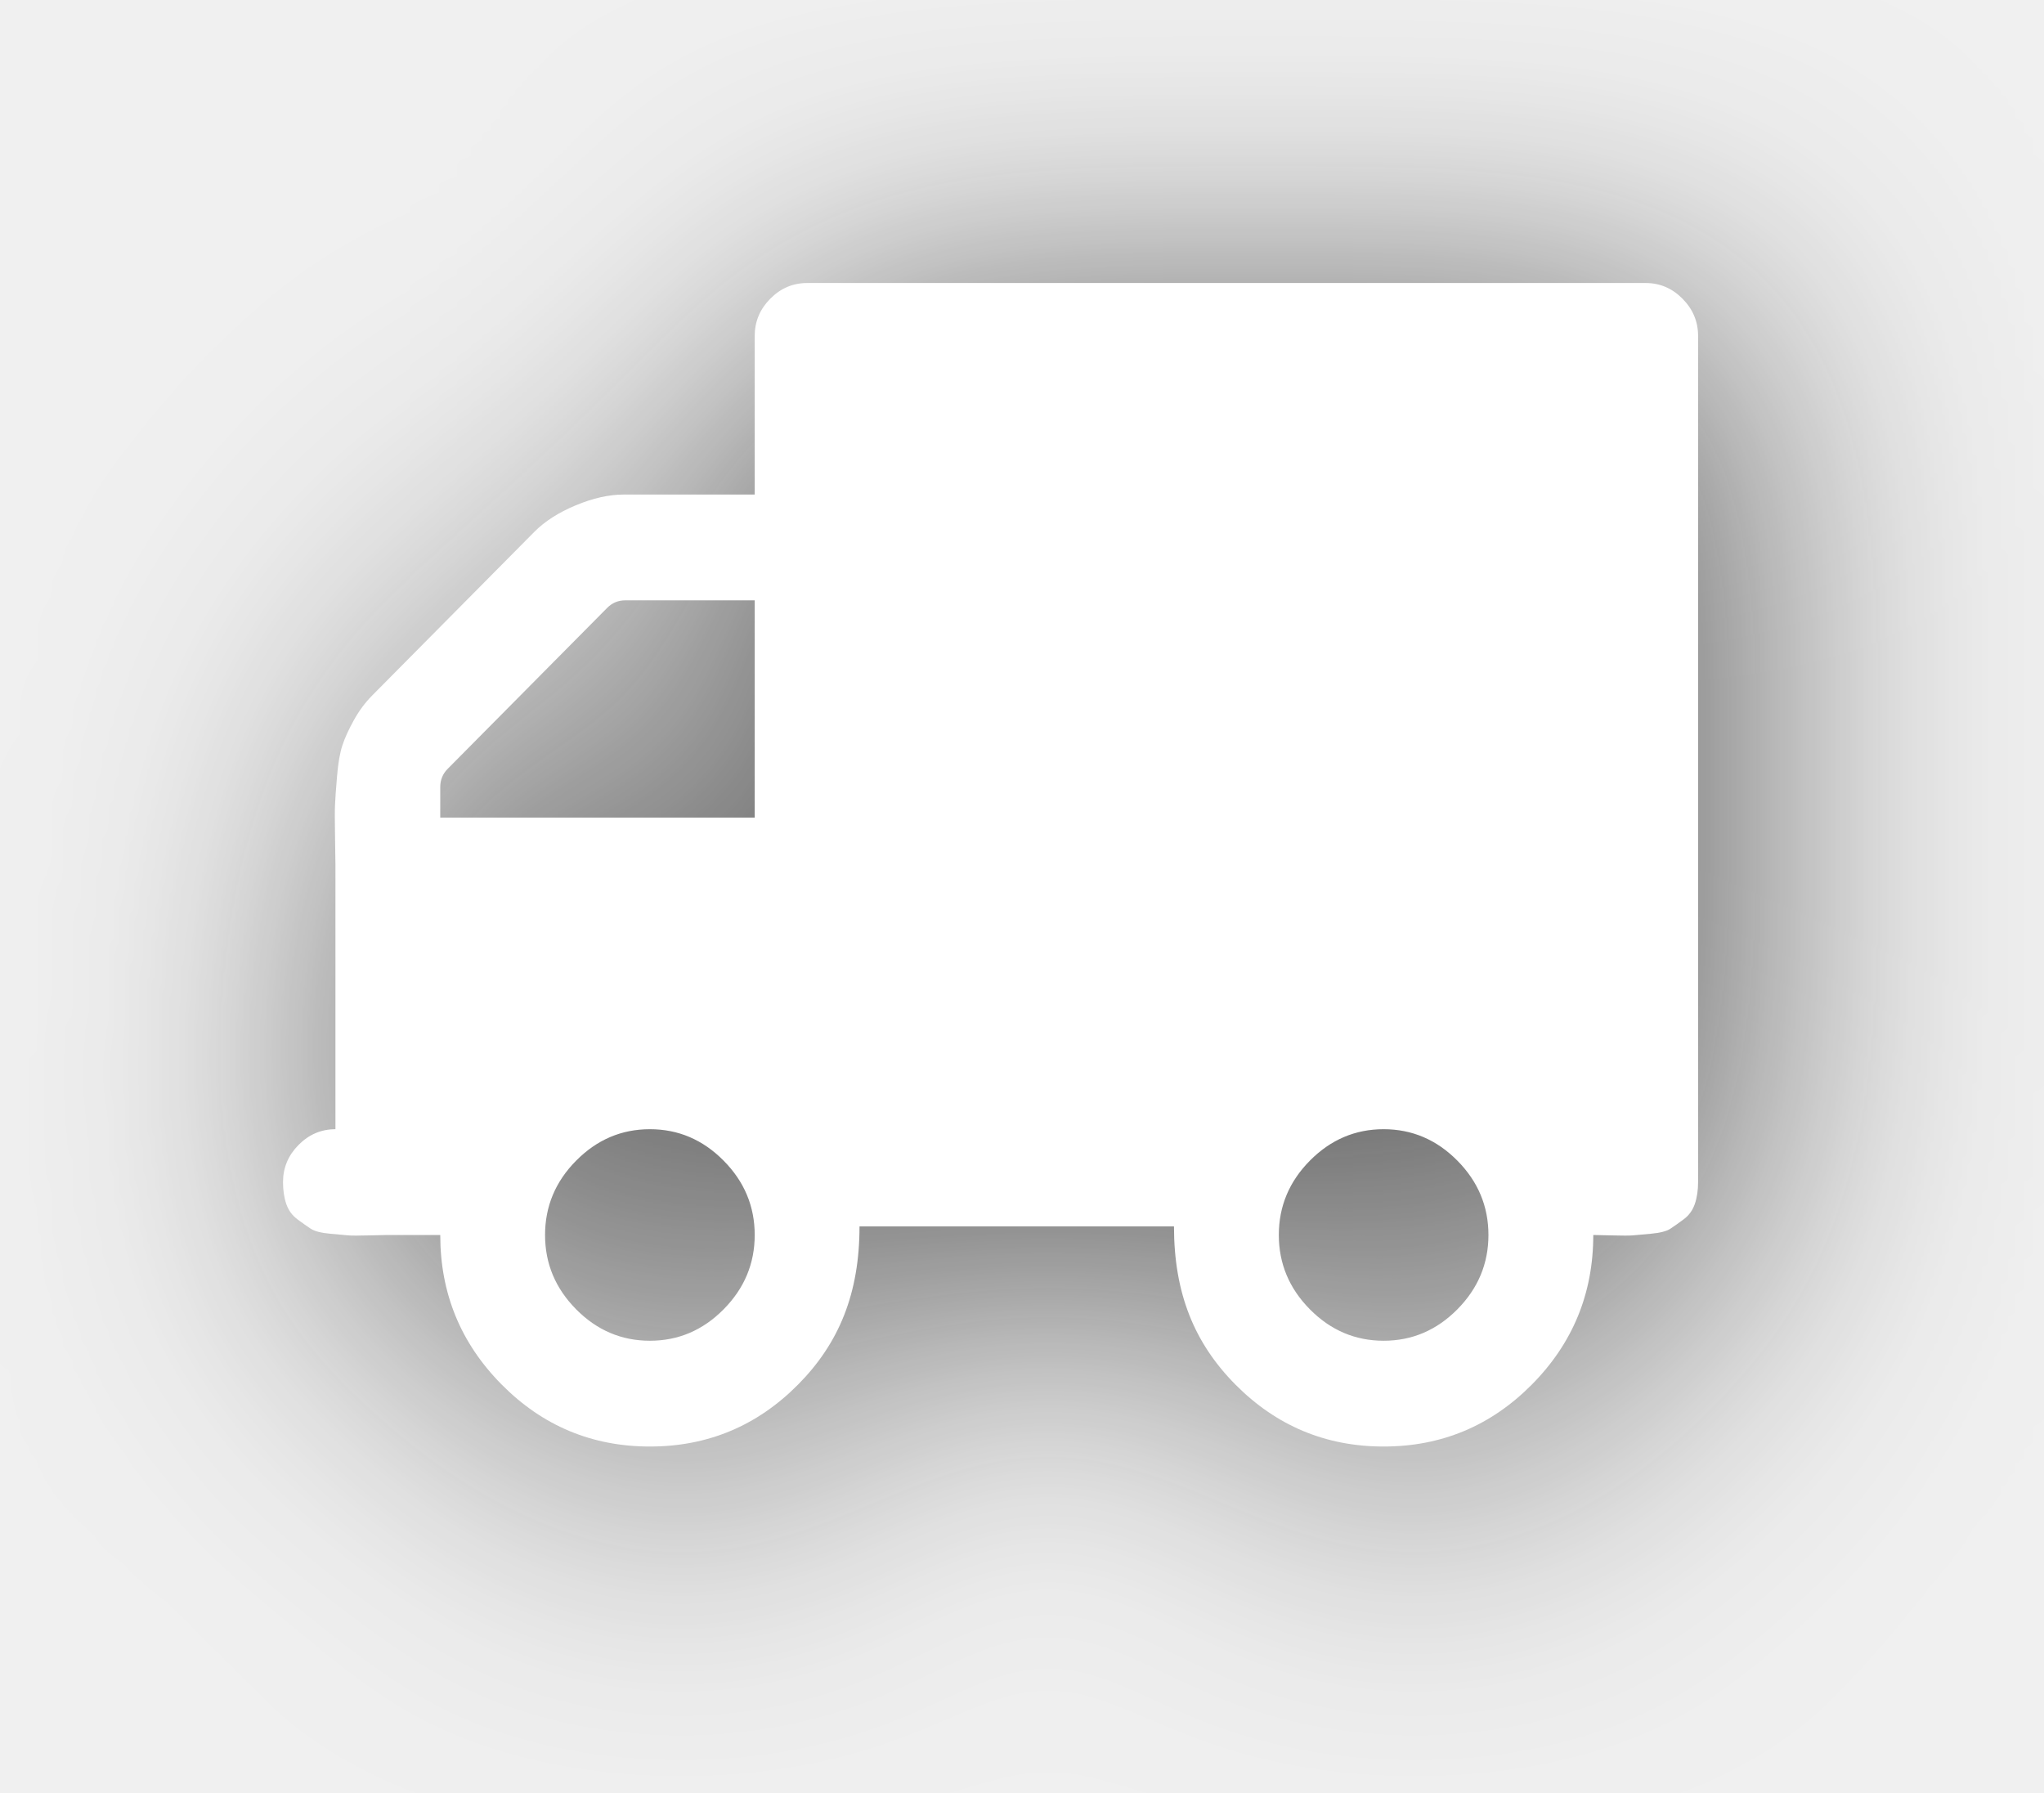
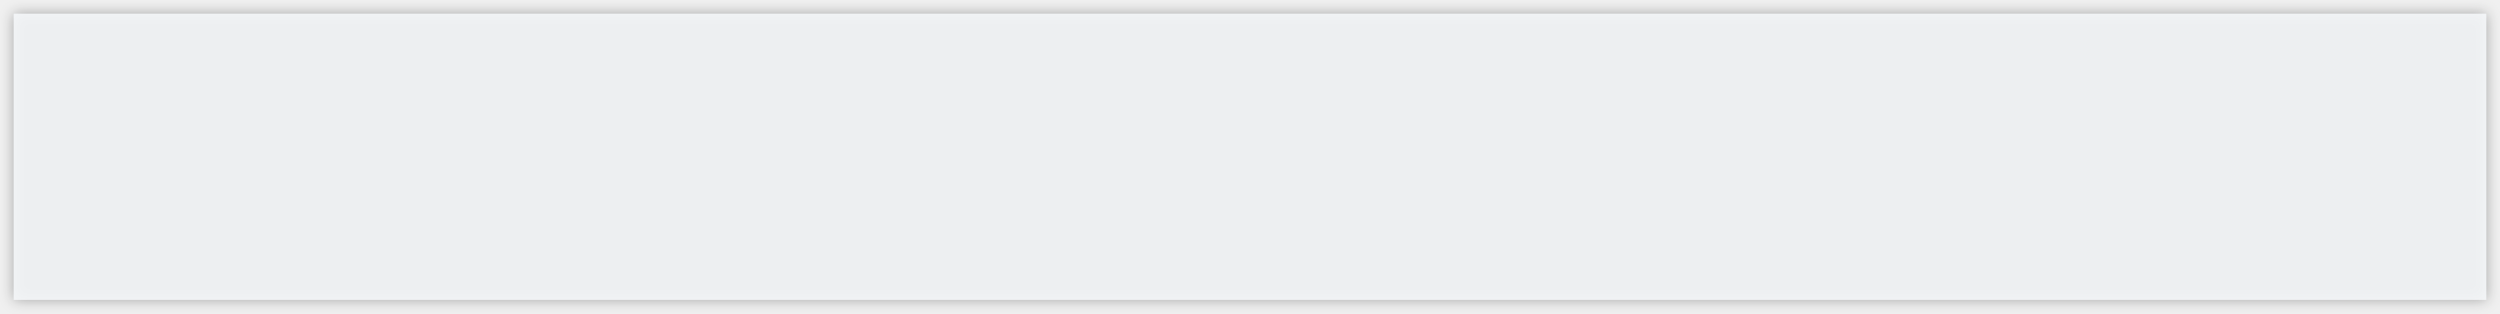
- <svg xmlns="http://www.w3.org/2000/svg" xmlns:xlink="http://www.w3.org/1999/xlink" version="1.1" width="65px" height="57px">
+ <svg xmlns="http://www.w3.org/2000/svg" xmlns:xlink="http://www.w3.org/1999/xlink" version="1.1" width="1834px" height="230px">
  <defs>
-     <filter x="12px" y="266px" width="65px" height="57px" filterUnits="userSpaceOnUse" id="filter143">
-       <feOffset dx="1" dy="1" in="SourceAlpha" result="shadowOffsetInner" />
+     <filter x="0px" y="-1px" width="1834px" height="230px" filterUnits="userSpaceOnUse" id="filter2716">
+       <feOffset dx="0" dy="0" in="SourceAlpha" result="shadowOffsetInner" />
      <feGaussianBlur stdDeviation="5" in="shadowOffsetInner" result="shadowGaussian" />
      <feComposite in2="shadowGaussian" operator="atop" in="SourceAlpha" result="shadowComposite" />
-       <feColorMatrix type="matrix" values="0 0 0 0 0.365  0 0 0 0 0.365  0 0 0 0 0.365  0 0 0 1 0  " in="shadowComposite" />
+       <feColorMatrix type="matrix" values="0 0 0 0 0  0 0 0 0 0  0 0 0 0 0  0 0 0 0.349 0  " in="shadowComposite" />
    </filter>
-     <g id="widget144">
-       <path d="M 14.01 32.638  C 14.67 31.972  15 31.184  15 30.273  C 15 29.362  14.67 28.573  14.01 27.908  C 13.351 27.242  12.569 26.909  11.667 26.909  C 10.764 26.909  9.983 27.242  9.323 27.908  C 8.663 28.573  8.333 29.362  8.333 30.273  C 8.333 31.184  8.663 31.972  9.323 32.638  C 9.983 33.304  10.764 33.636  11.667 33.636  C 12.569 33.636  13.351 33.304  14.01 32.638  Z M 5 16.03  L 5 17  L 15 17  L 15 10.091  L 10.885 10.091  C 10.66 10.091  10.469 10.17  10.312 10.327  L 5.234 15.452  C 5.078 15.609  5 15.802  5 16.03  Z M 37.344 32.638  C 38.003 31.972  38.333 31.184  38.333 30.273  C 38.333 29.362  38.003 28.573  37.344 27.908  C 36.684 27.242  35.903 26.909  35 26.909  C 34.097 26.909  33.316 27.242  32.656 27.908  C 31.997 28.573  31.667 29.362  31.667 30.273  C 31.667 31.184  31.997 31.972  32.656 32.638  C 33.316 33.304  34.097 33.636  35 33.636  C 35.903 33.636  36.684 33.304  37.344 32.638  Z M 44.505 0.499  C 44.835 0.832  45 1.226  45 1.682  L 45 28.591  C 45 28.854  44.965 29.086  44.896 29.287  C 44.826 29.489  44.709 29.651  44.544 29.773  C 44.379 29.896  44.236 29.997  44.115 30.076  C 43.993 30.154  43.789 30.207  43.503 30.233  C 43.216 30.26  43.021 30.277  42.917 30.286  C 42.812 30.295  42.591 30.295  42.253 30.286  C 41.914 30.277  41.719 30.273  41.667 30.273  C 41.667 32.13  41.016 33.715  39.714 35.029  C 38.411 36.343  36.84 37  35 37  C 33.16 37  31.589 36.343  30.286 35.029  C 28.984 33.715  28.333 32.13  28.333 30  L 18.333 30  C 18.333 32.13  17.682 33.715  16.38 35.029  C 15.078 36.343  13.507 37  11.667 37  C 9.826 37  8.255 36.343  6.953 35.029  C 5.651 33.715  5 32.13  5 30.273  L 3.333 30.273  C 3.281 30.273  3.086 30.277  2.747 30.286  C 2.409 30.295  2.188 30.295  2.083 30.286  C 1.979 30.277  1.784 30.26  1.497 30.233  C 1.211 30.207  1.007 30.154  0.885 30.076  C 0.764 29.997  0.621 29.896  0.456 29.773  C 0.291 29.651  0.174 29.489  0.104 29.287  C 0.035 29.086  0 28.854  0 28.591  C 0 28.135  0.165 27.741  0.495 27.408  C 0.825 27.076  1.215 26.909  1.667 26.909  L 1.667 18.5  C 1.667 18.36  1.662 18.053  1.654 17.58  C 1.645 17.107  1.645 16.774  1.654 16.582  C 1.662 16.389  1.684 16.087  1.719 15.675  C 1.753 15.263  1.81 14.939  1.888 14.703  C 1.966 14.466  2.088 14.199  2.253 13.901  C 2.418 13.603  2.613 13.341  2.839 13.113  L 7.995 7.91  C 8.325 7.577  8.763 7.297  9.31 7.069  C 9.857 6.841  10.365 6.727  10.833 6.727  L 15 6.727  L 15 1.682  C 15 1.226  15.165 0.832  15.495 0.499  C 15.825 0.166  16.215 0  16.667 0  L 43.333 0  C 43.785 0  44.175 0.166  44.505 0.499  Z " fill-rule="nonzero" fill="#ffffff" stroke="none" transform="matrix(1 0 0 1 21 275 )" />
+     <g id="widget2717">
+       <path d="M 10 9  L 1824 9  L 1824 219  L 10 219  L 10 9  Z " fill-rule="nonzero" fill="#f5f7f9" stroke="none" fill-opacity="0.902" />
    </g>
  </defs>
-   <g transform="matrix(1 0 0 1 -12 -266 )">
-     <use xlink:href="#widget144" filter="url(#filter143)" />
-     <use xlink:href="#widget144" />
+   <g transform="matrix(1 0 0 1 0 1 )">
+     <use xlink:href="#widget2717" filter="url(#filter2716)" />
+     <use xlink:href="#widget2717" />
  </g>
</svg>
